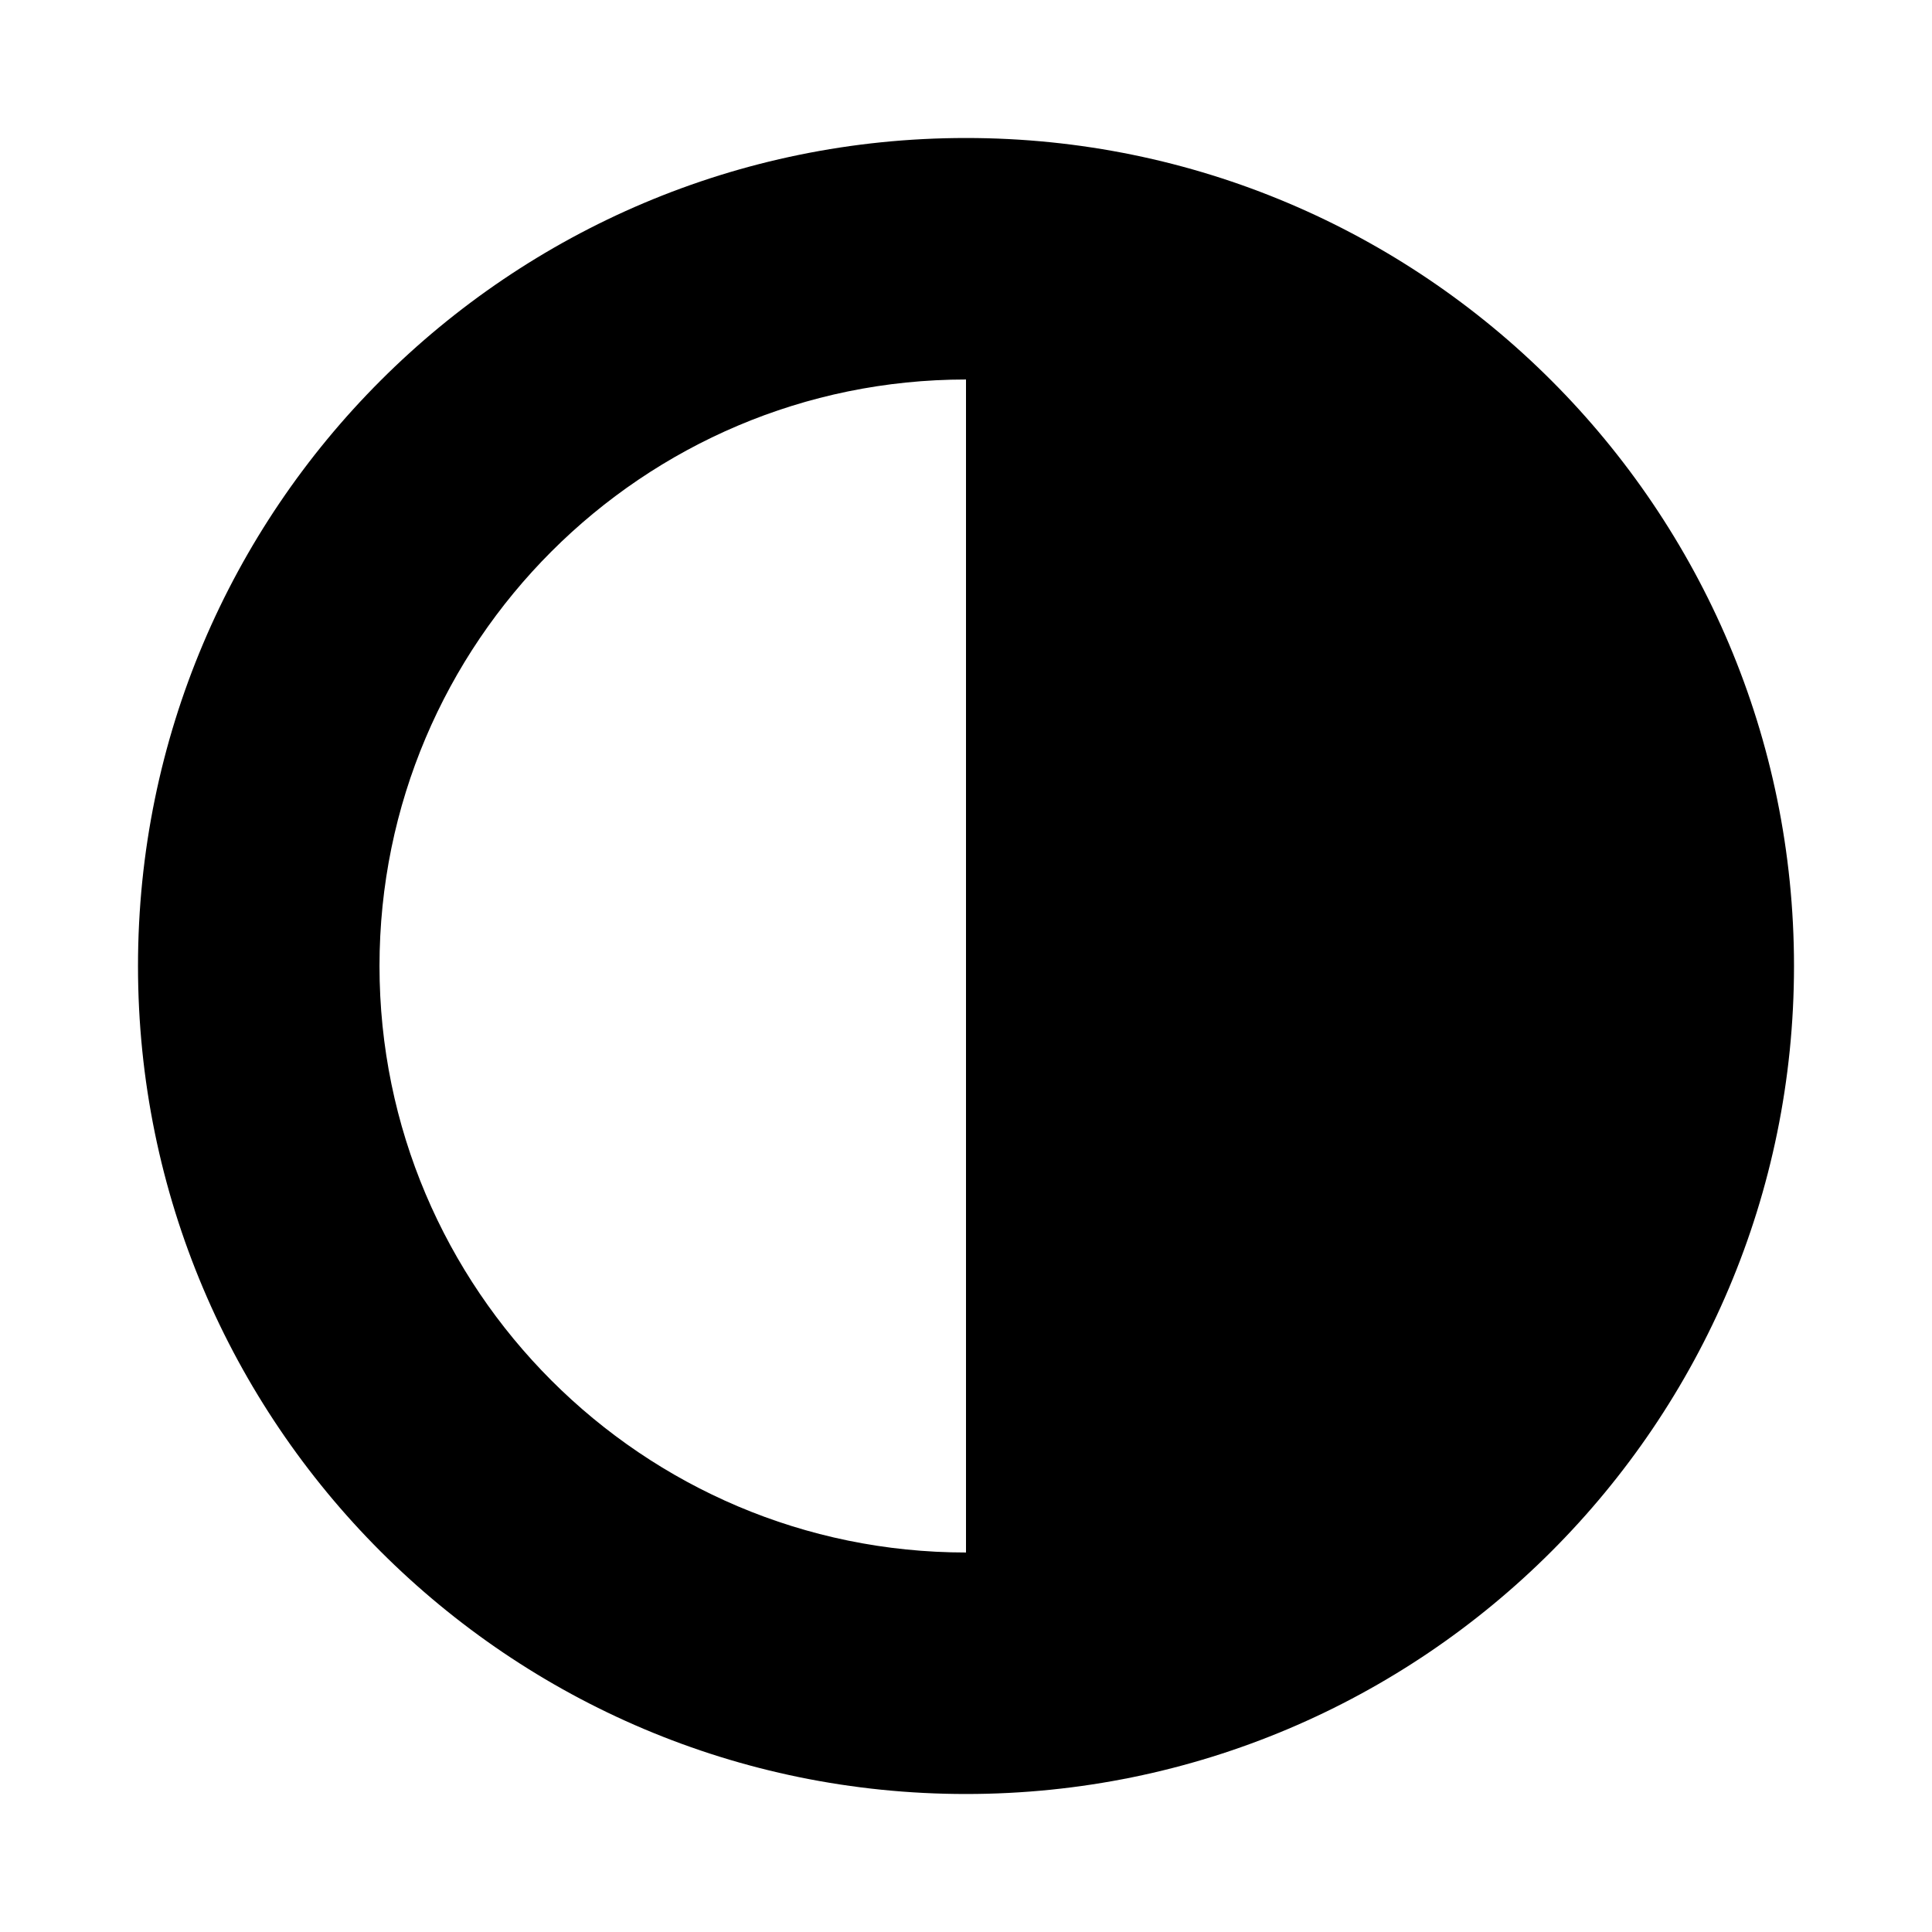
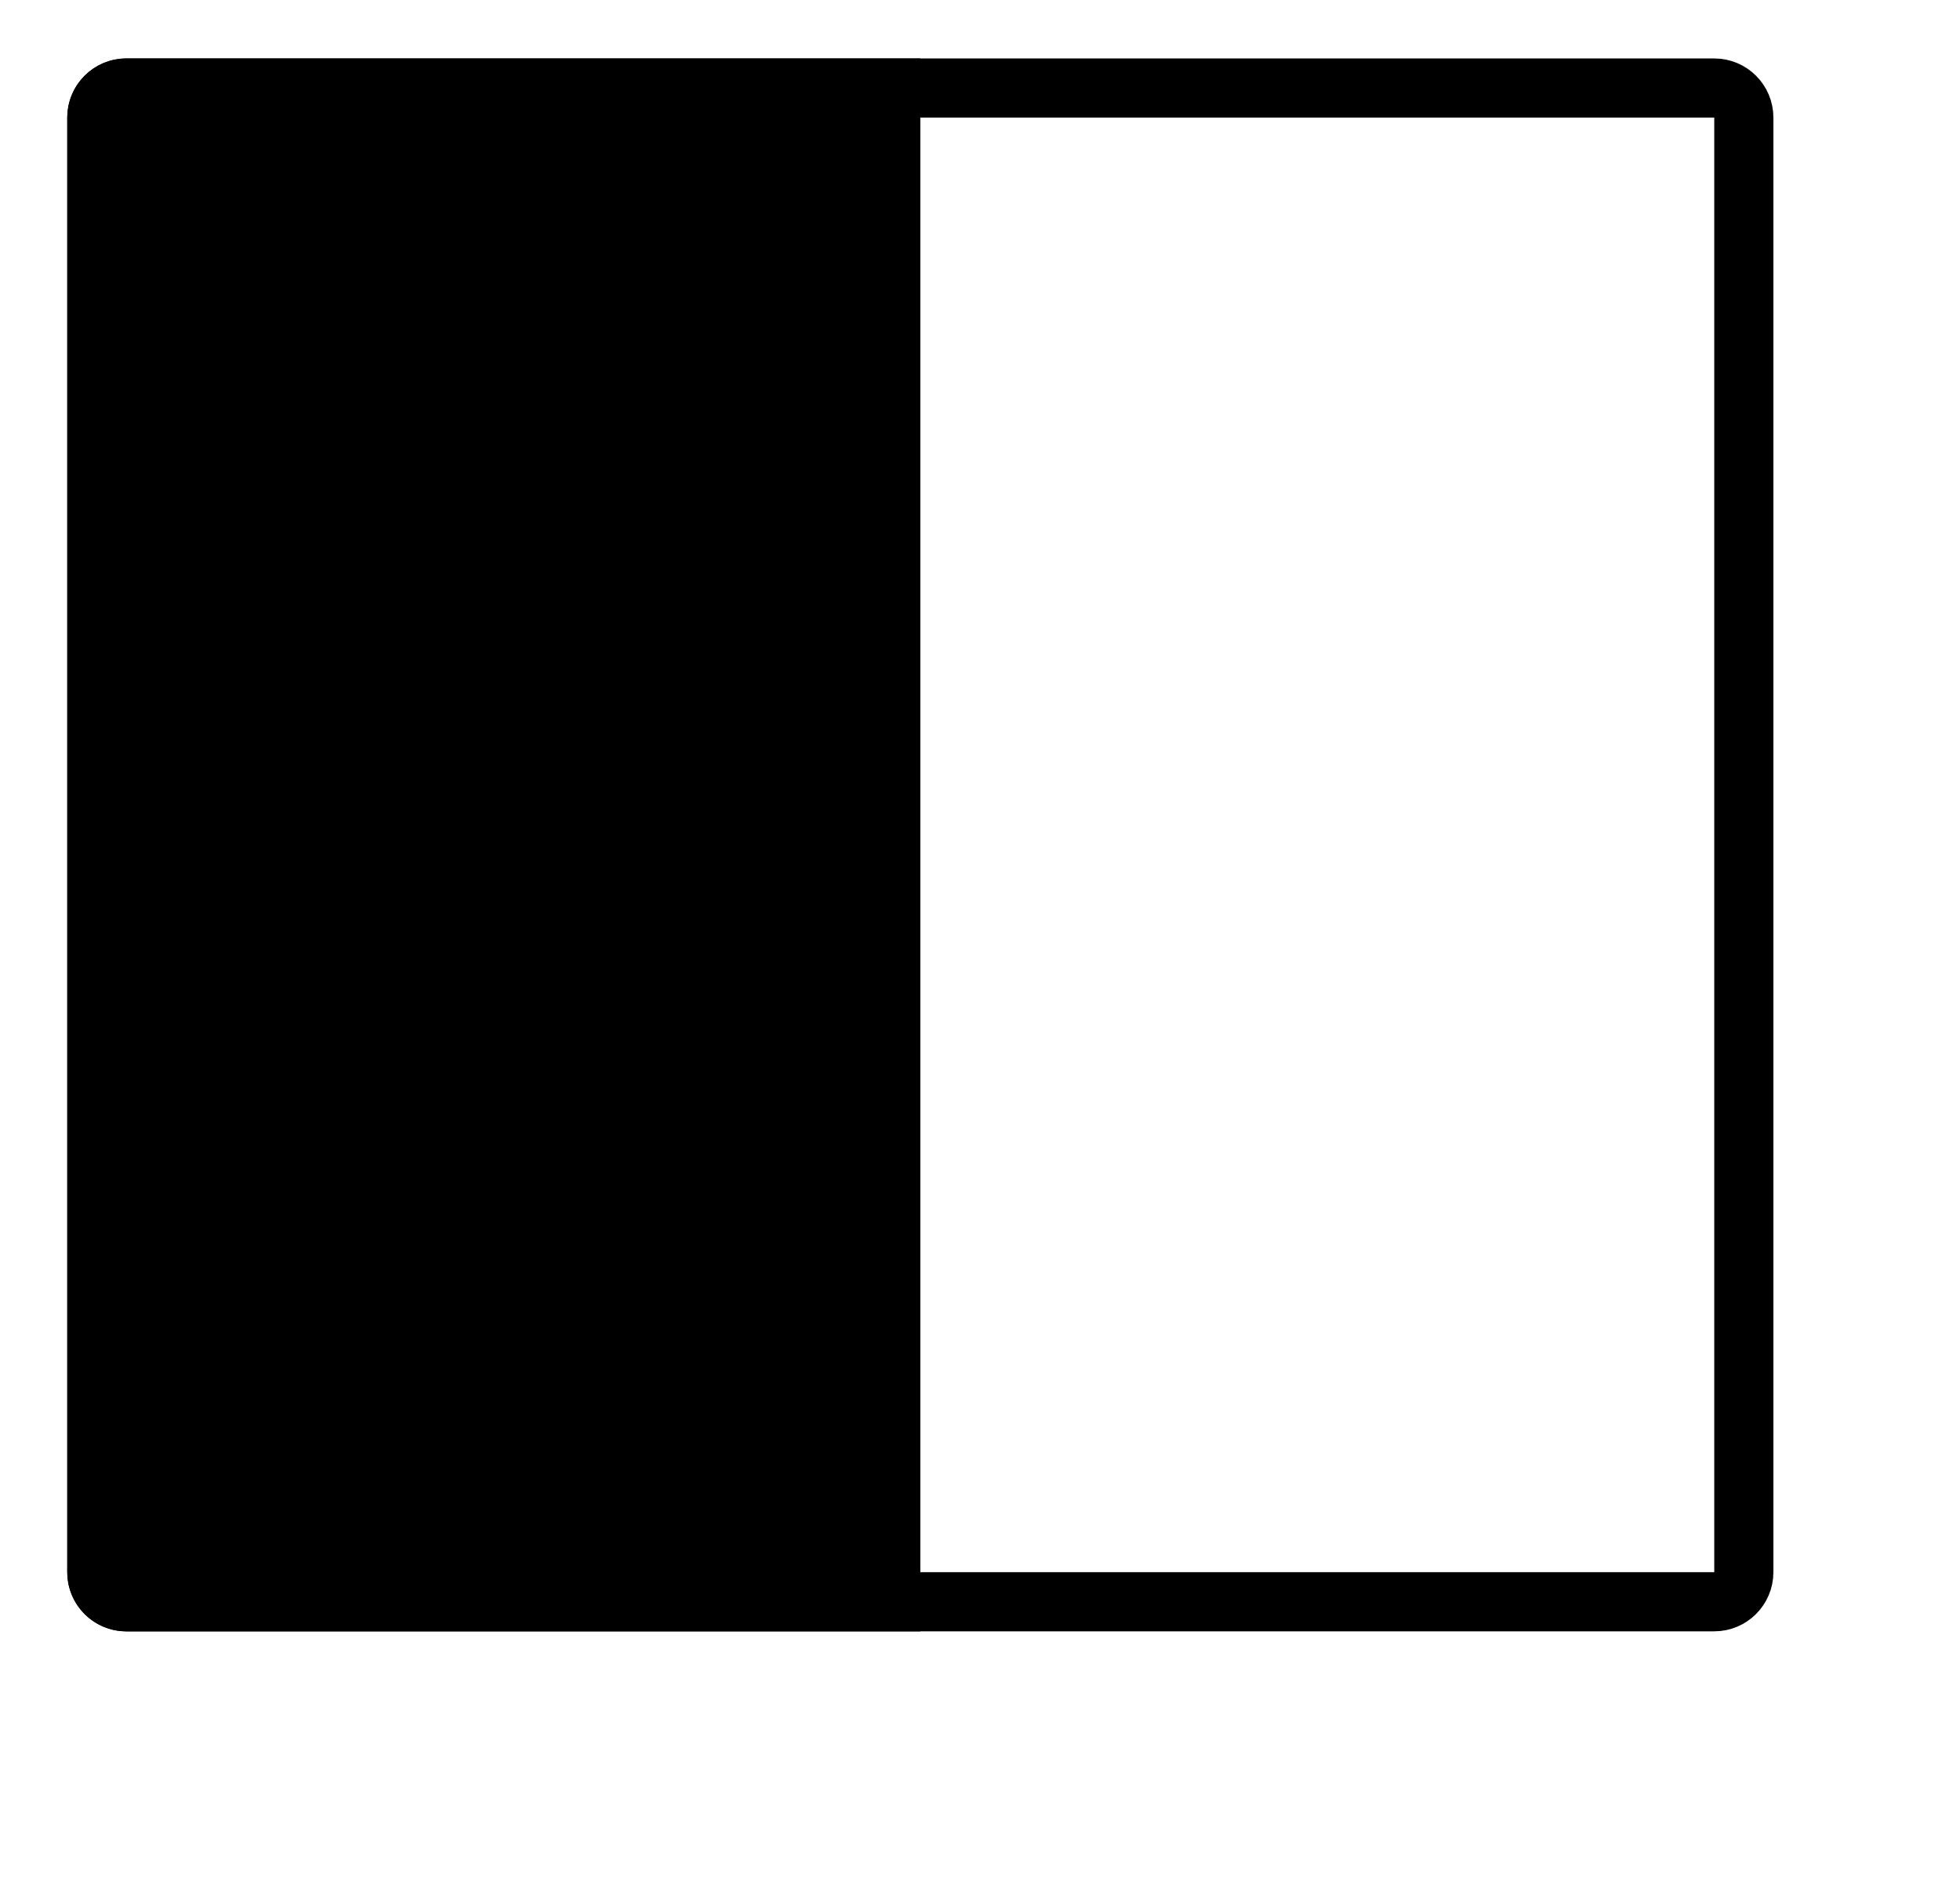
- <svg xmlns="http://www.w3.org/2000/svg" viewBox="0 0 24 28" aria-labelledby="title" width="1em" height="1em" fill="currentColor">
-   <path d="M12 22.5v-17c-4.688 0-8.5 3.813-8.5 8.5s3.813 8.5 8.5 8.5zM24 14c0 6.625-5.375 12-12 12s-12-5.375-12-12 5.375-12 12-12 12 5.375 12 12z" />
+ <svg xmlns="http://www.w3.org/2000/svg" width="29" height="28" viewBox="0 0 31 32" fill="none">
+   <rect x="0.566" y="1.488" width="27.85" height="25.591" rx="0.5" stroke="currentColor" />
+   <path d="M0.066 1.988C0.066 1.436 0.514 0.988 1.066 0.988H14.491V27.58H1.066C0.514 27.58 0.066 27.132 0.066 26.58V1.988Z" fill="currentColor" />
+   <circle cx="15.013" cy="14.197" r="7.821" fill="#currentColor" />
</svg>
